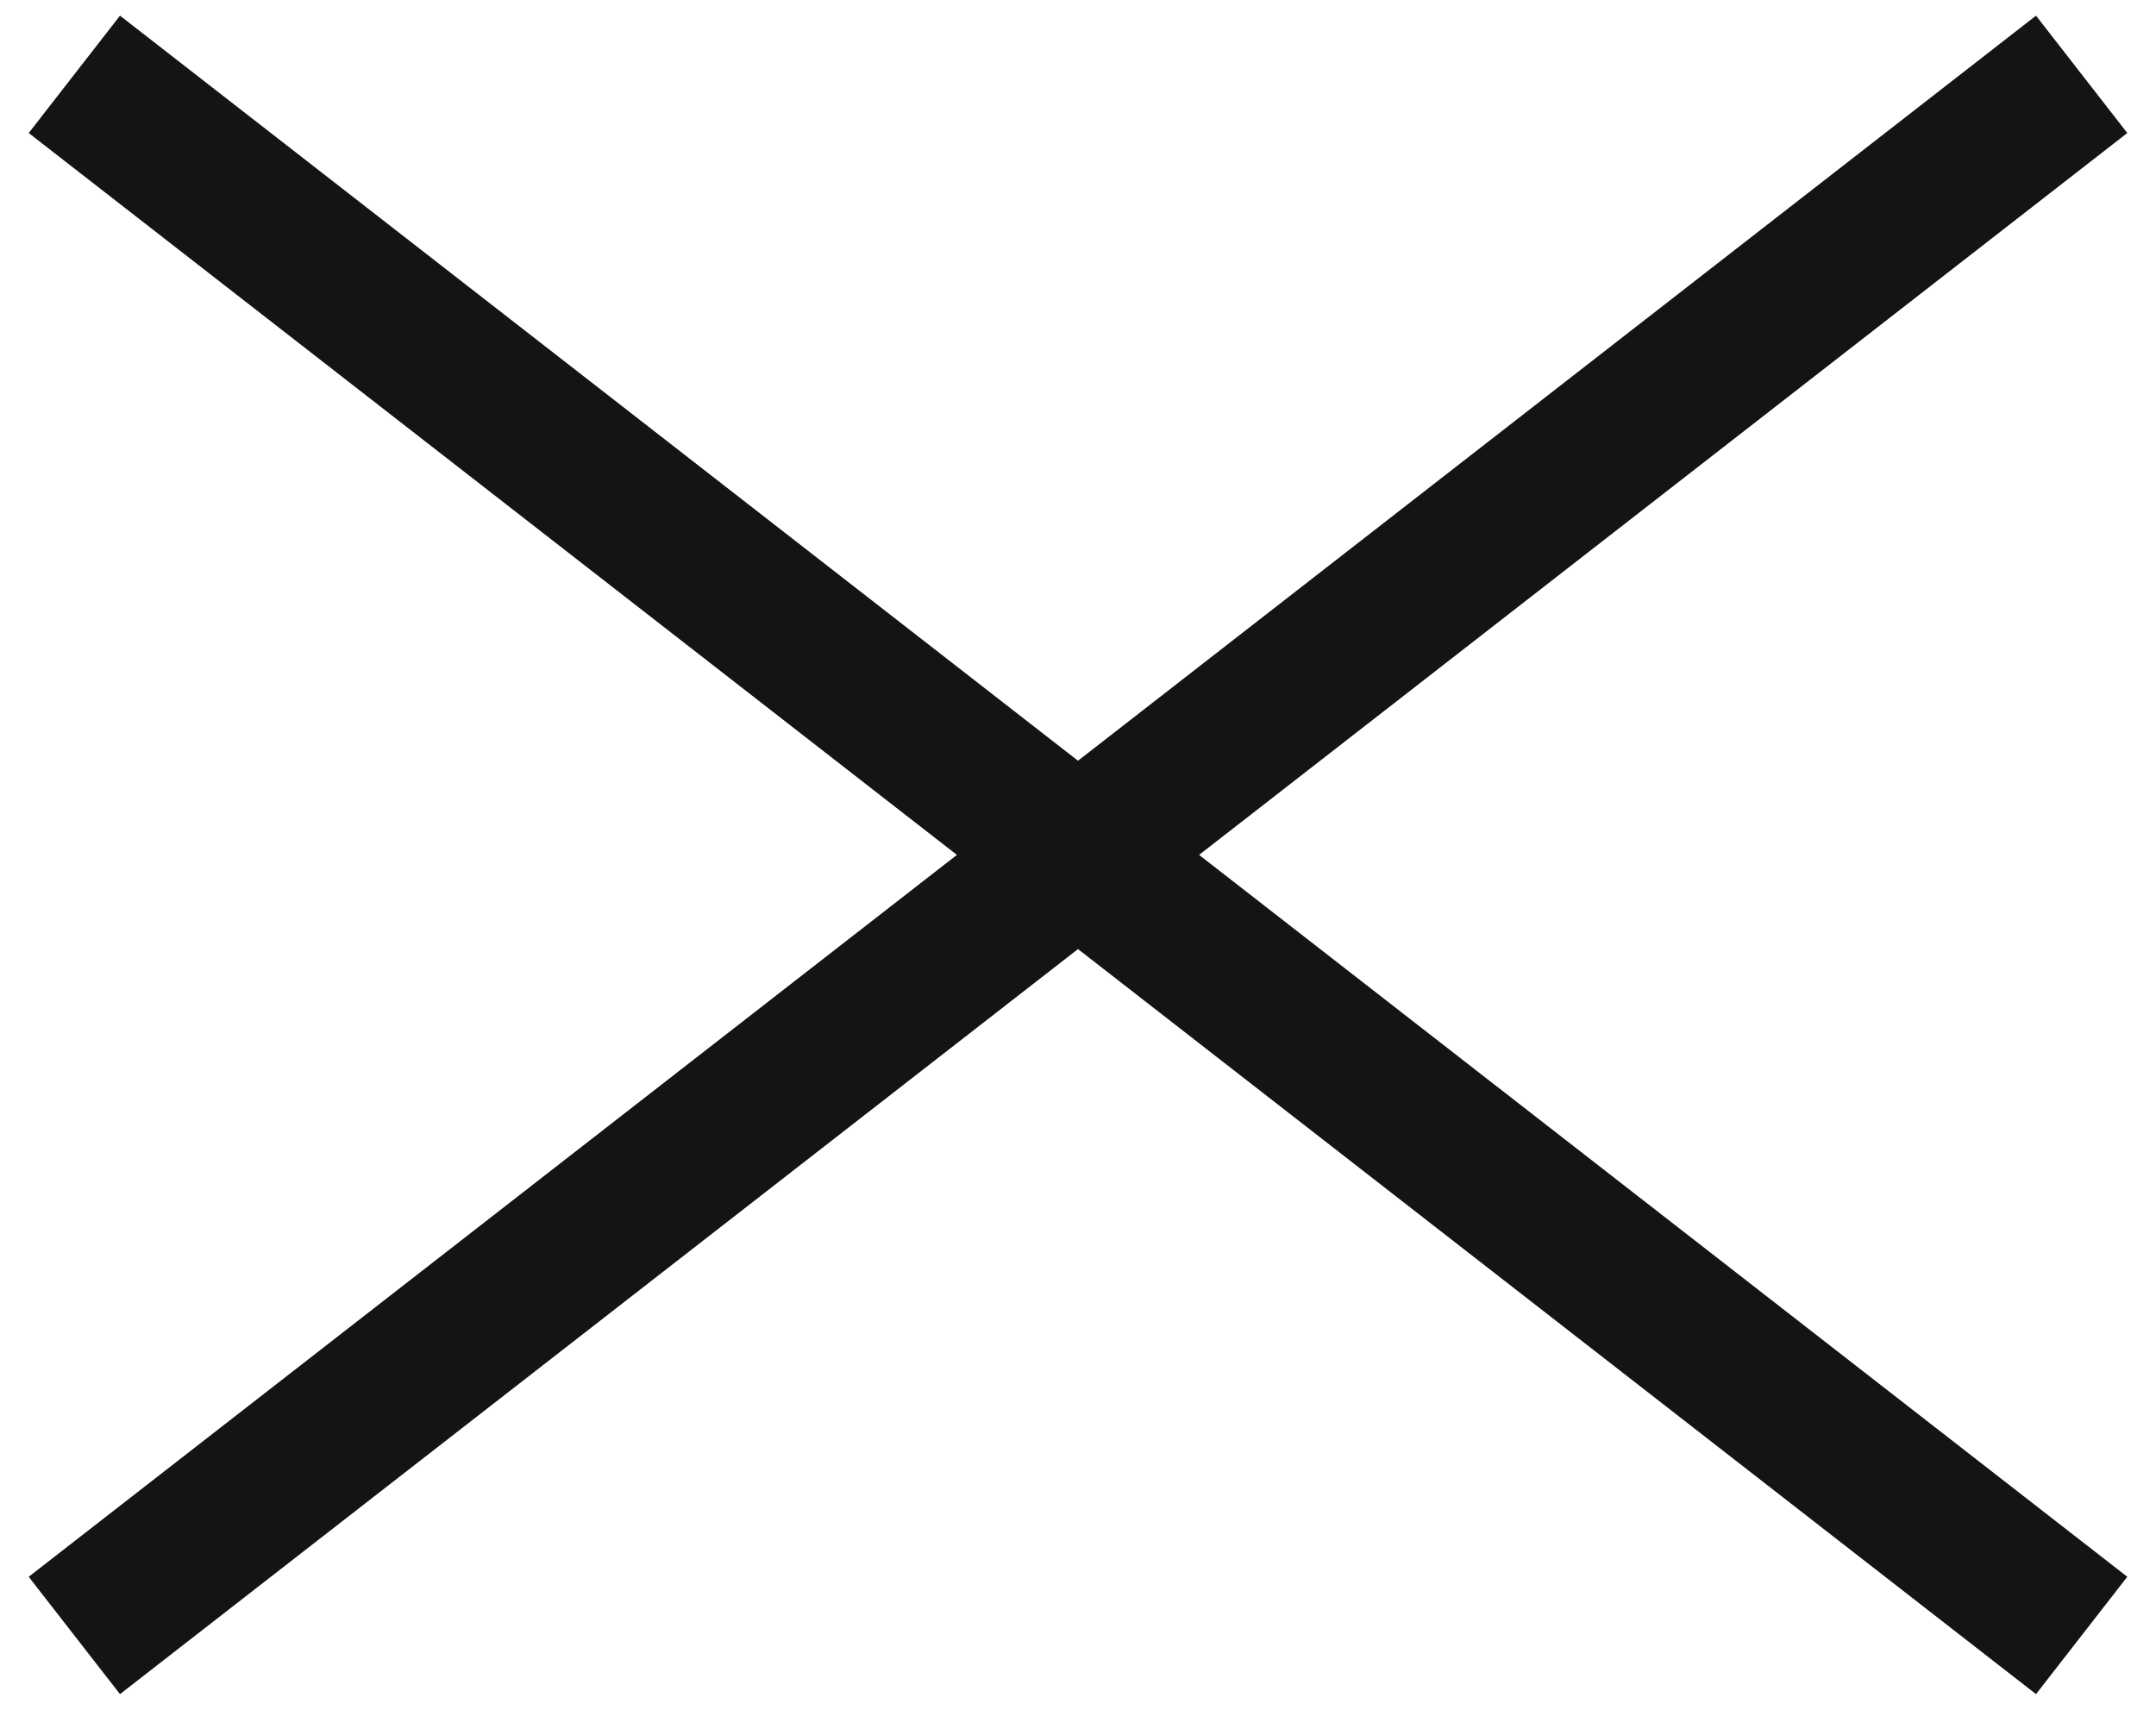
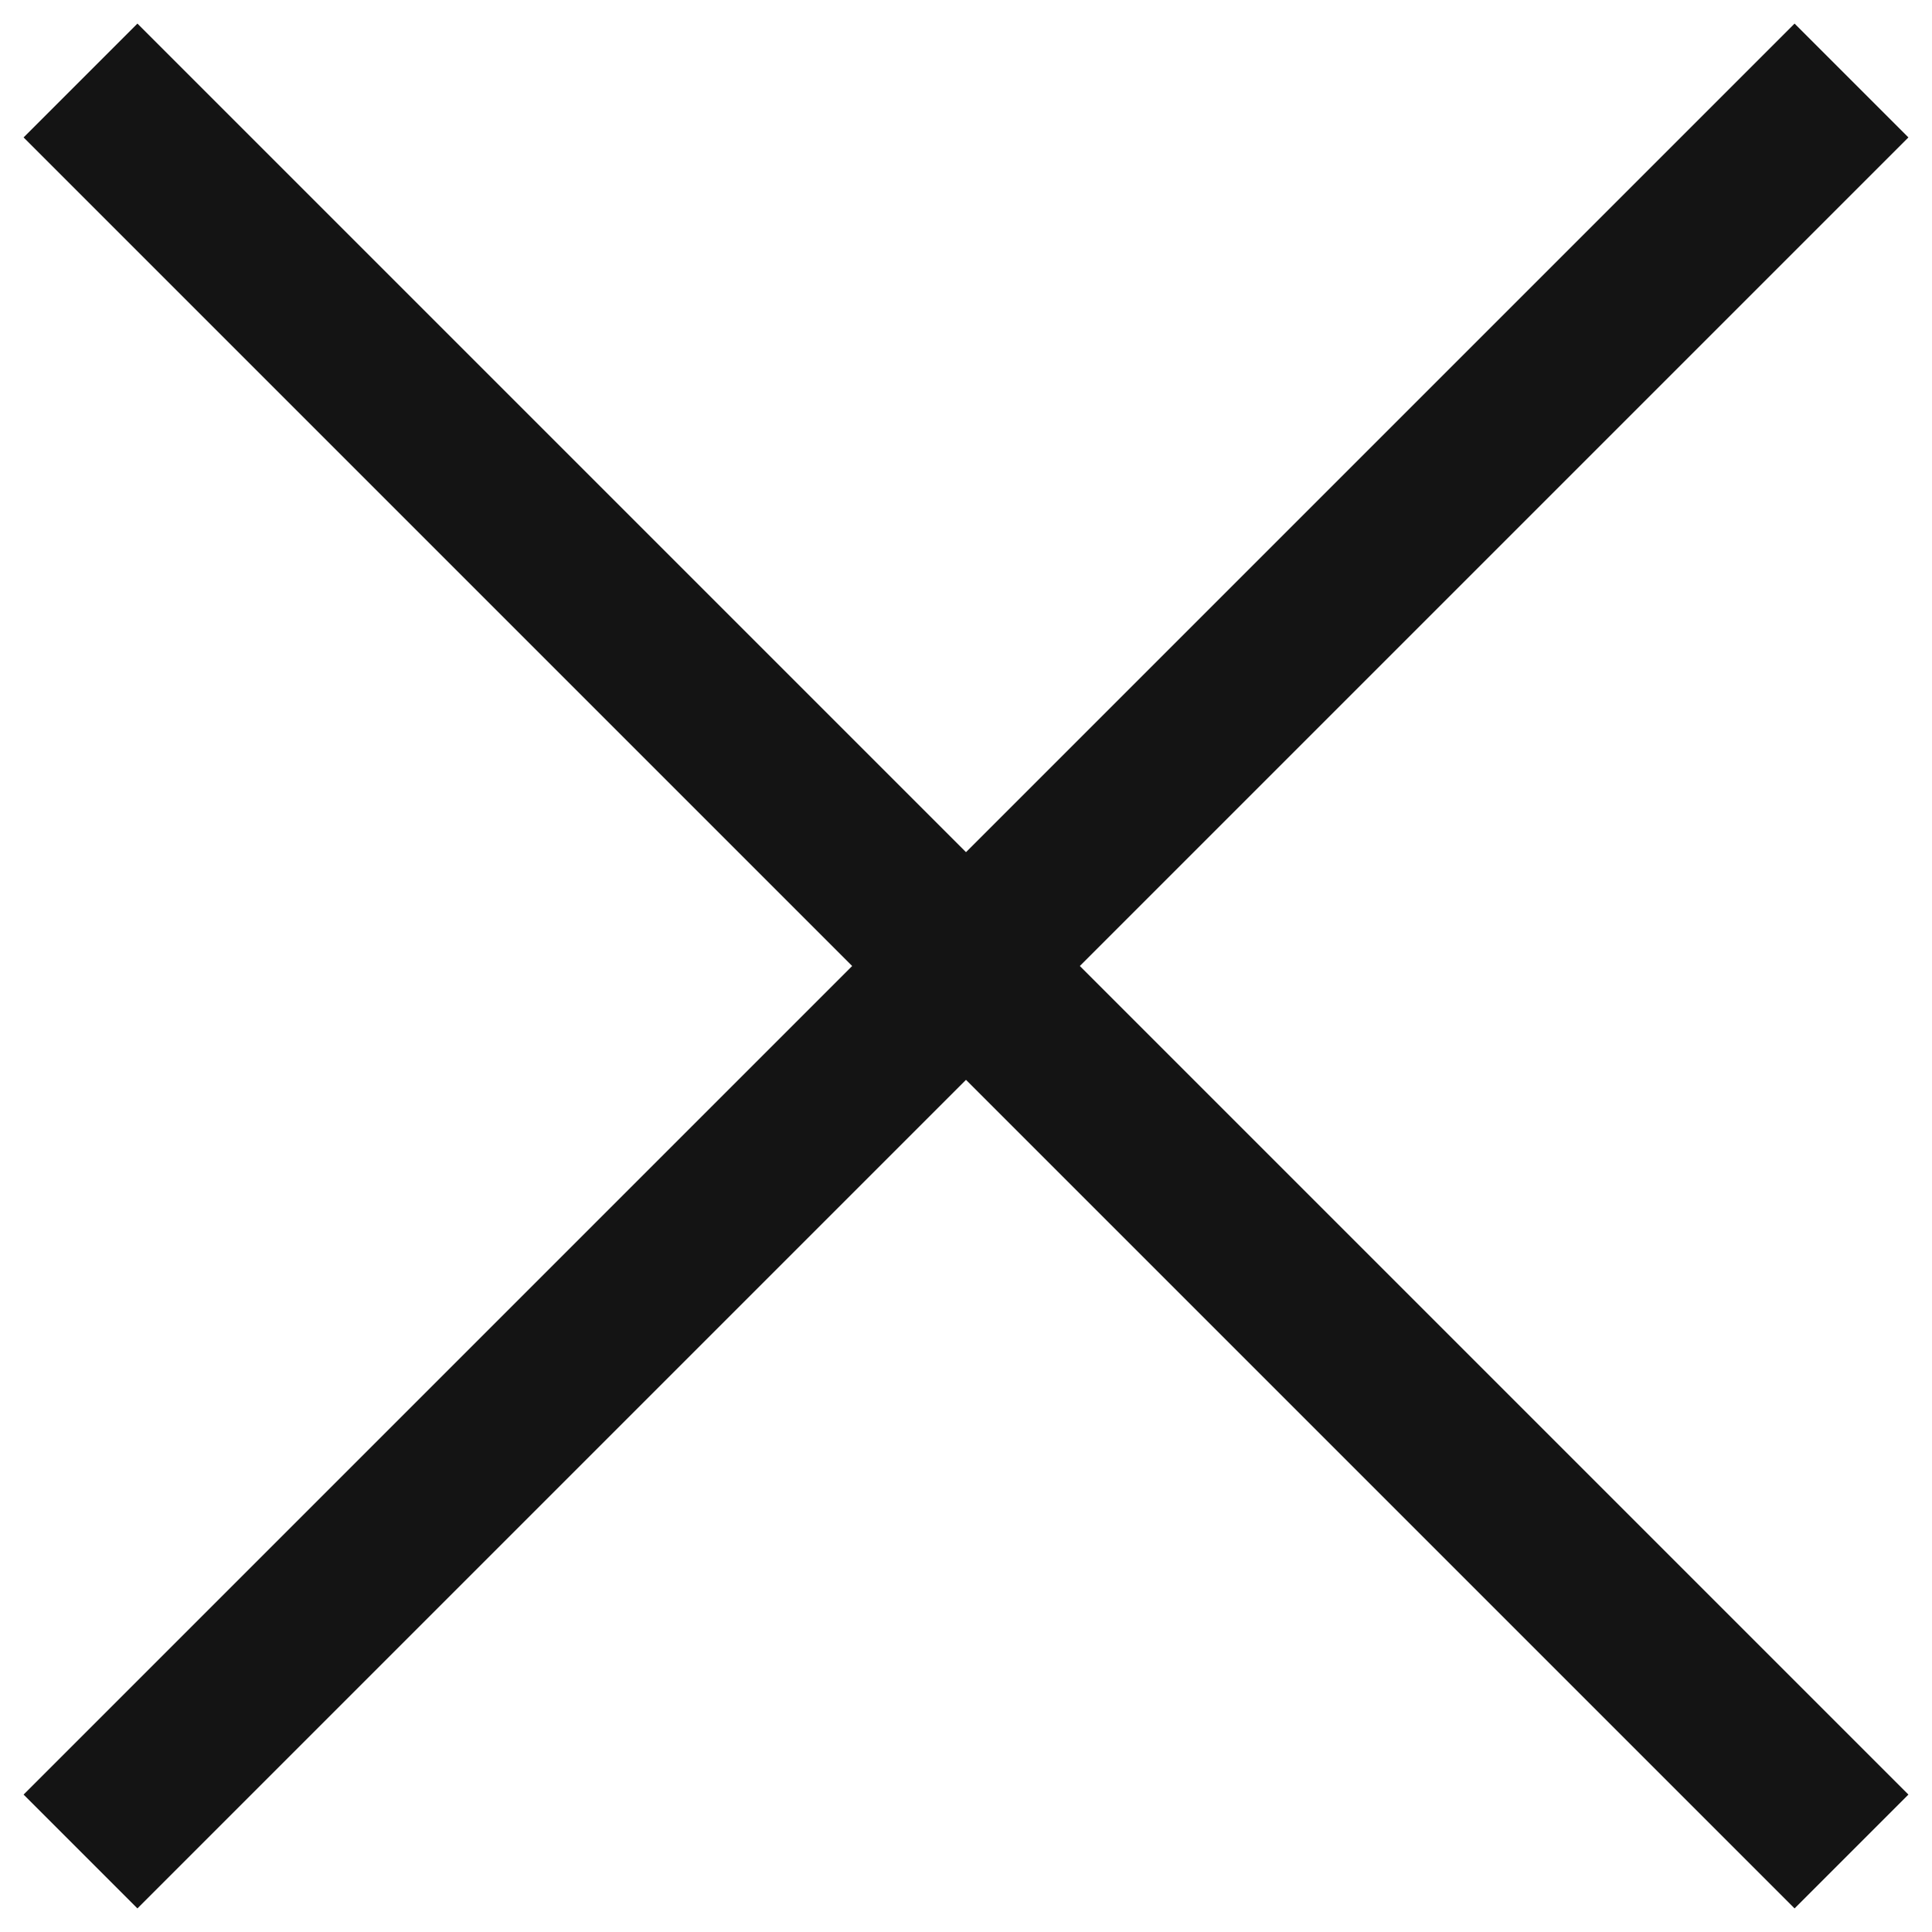
- <svg xmlns="http://www.w3.org/2000/svg" width="29" height="23" viewBox="0 0 29 23" fill="none">
-   <rect width="29" height="23" fill="#E5E5E5" />
-   <rect width="375" height="812" transform="translate(-294 -31)" fill="white" />
-   <rect x="-294" y="-31" width="375" height="80" fill="white" />
-   <path d="M1 1C21.057 16.6 18.357 14.5 14.5 11.5M14.5 11.5L1 22M14.5 11.5L28 22M14.5 11.5L21.25 6.25L28 1" stroke="#141414" stroke-width="2" />
+ <svg xmlns="http://www.w3.org/2000/svg" width="24" height="24" viewBox="0 0 24 24" fill="none">
+   <rect width="24" height="24" fill="#C0C0C0" />
+   <rect width="375" height="812" transform="translate(-304 -34)" fill="white" />
+   <rect x="-304" y="-34" width="375" height="86" fill="white" />
+   <path d="M1 1C17.343 17.343 15.143 15.143 12 12M12 12L1 23M12 12L23 23M12 12L17.5 6.5L23 1" stroke="#141414" stroke-width="2" />
</svg>
